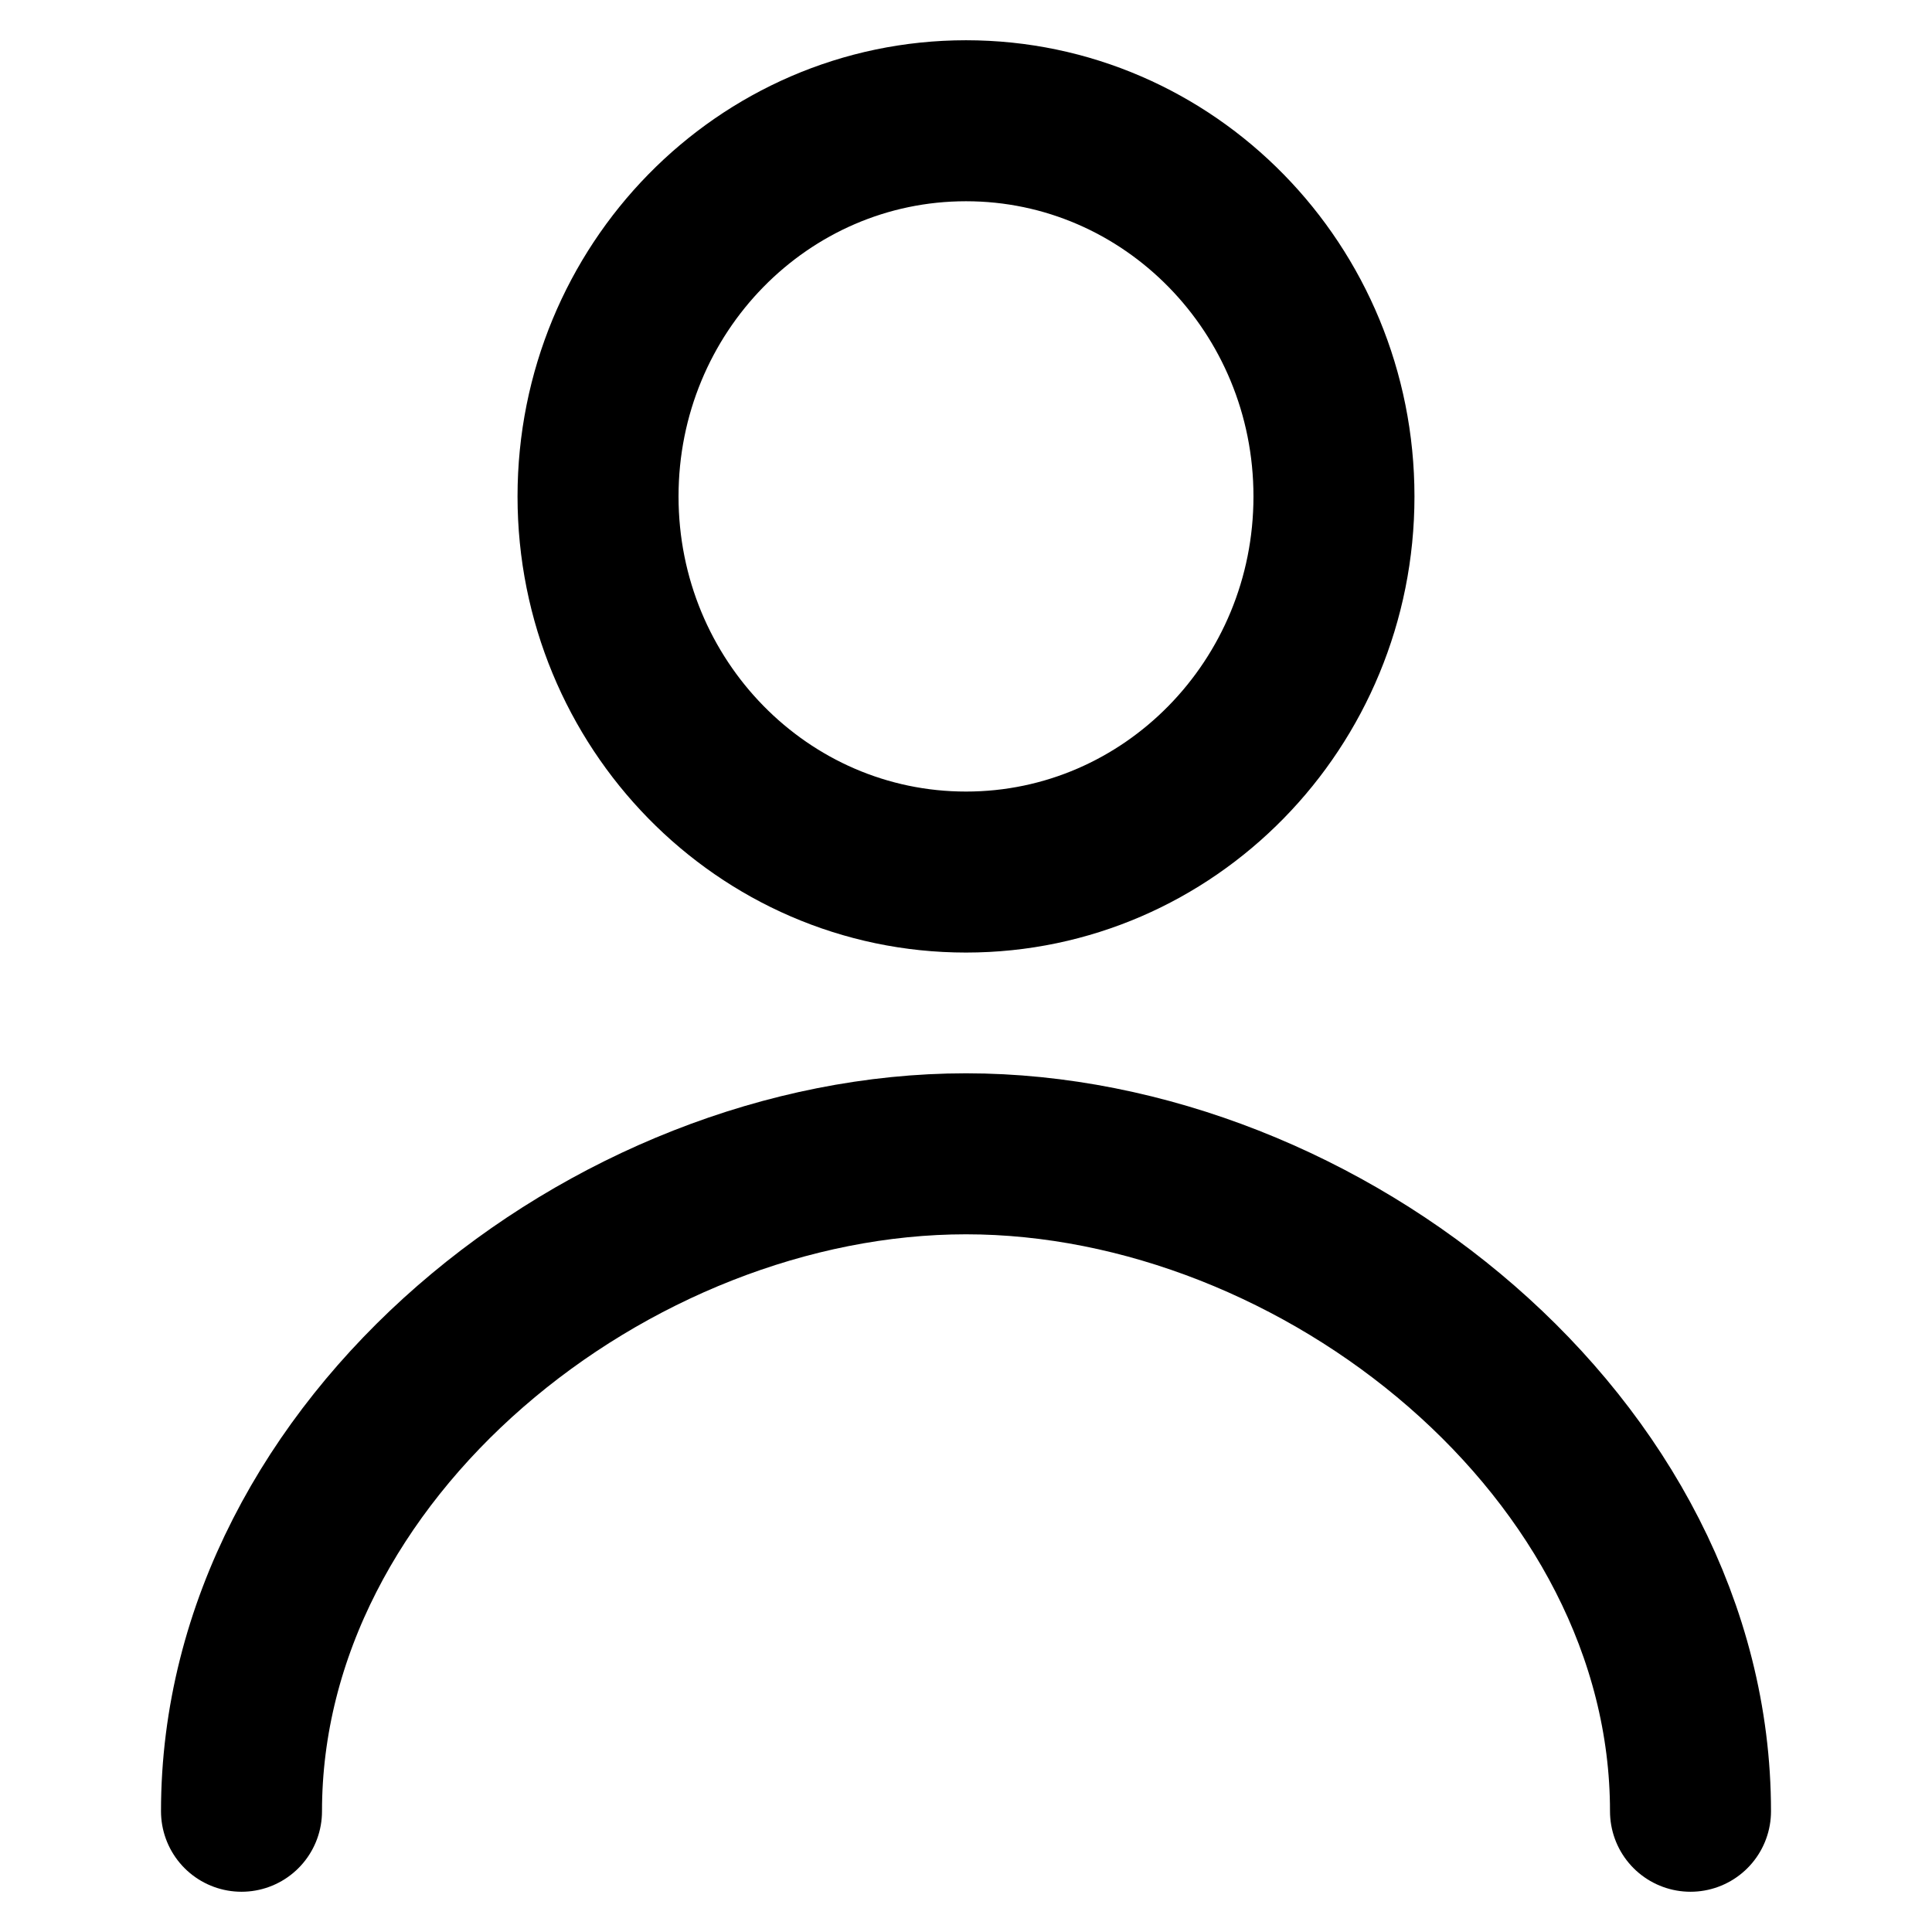
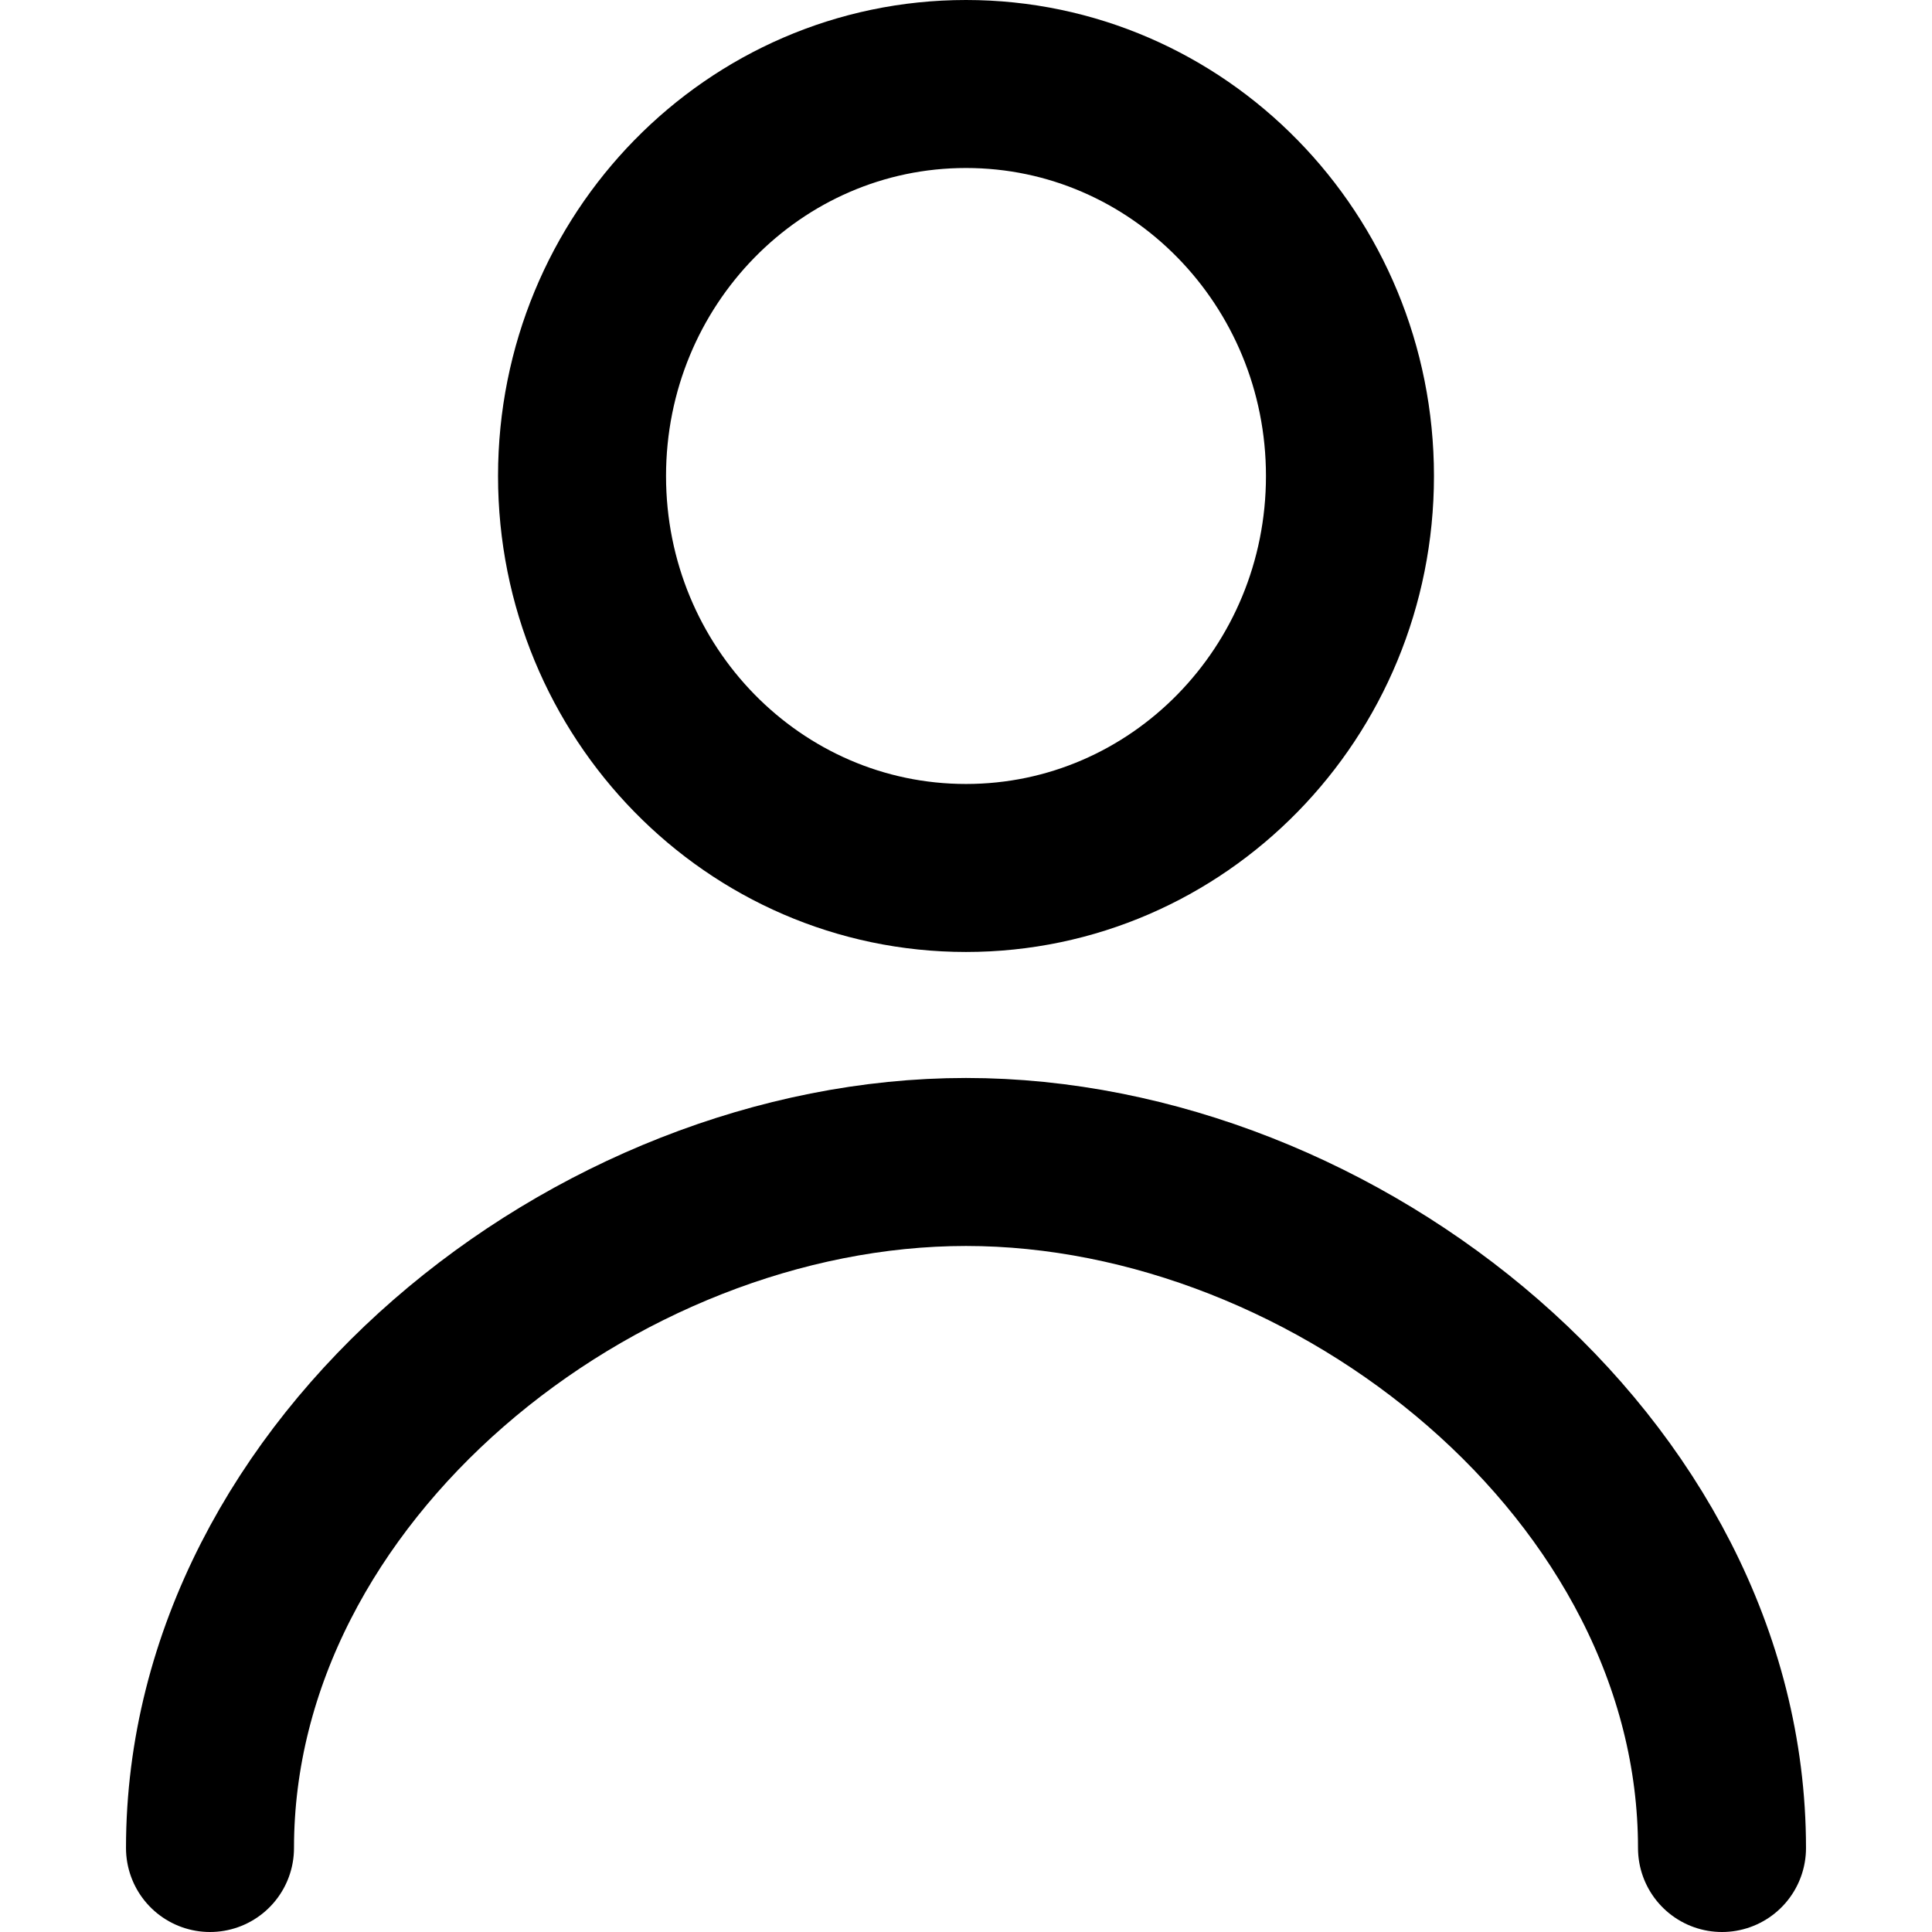
- <svg xmlns="http://www.w3.org/2000/svg" aria-hidden="true" viewBox="0 0 24 24" fill="none">
+ <svg xmlns="http://www.w3.org/2000/svg" aria-hidden="true" viewBox="0.5 0.5 23 23" fill="none">
  <path stroke="currentColor" stroke-width="2" stroke-linecap="round" stroke-linejoin="round" d="M21 22.5C21 17.99 16.418 14.333 12 14.333C7.582 14.333 3 17.99 3 22.5M12 10.833C9.475 10.833 7.429 8.744 7.429 6.167C7.429 3.589 9.475 1.5 12 1.5C14.525 1.5 16.571 3.589 16.571 6.167C16.571 8.744 14.525 10.833 12 10.833Z" />
</svg>
